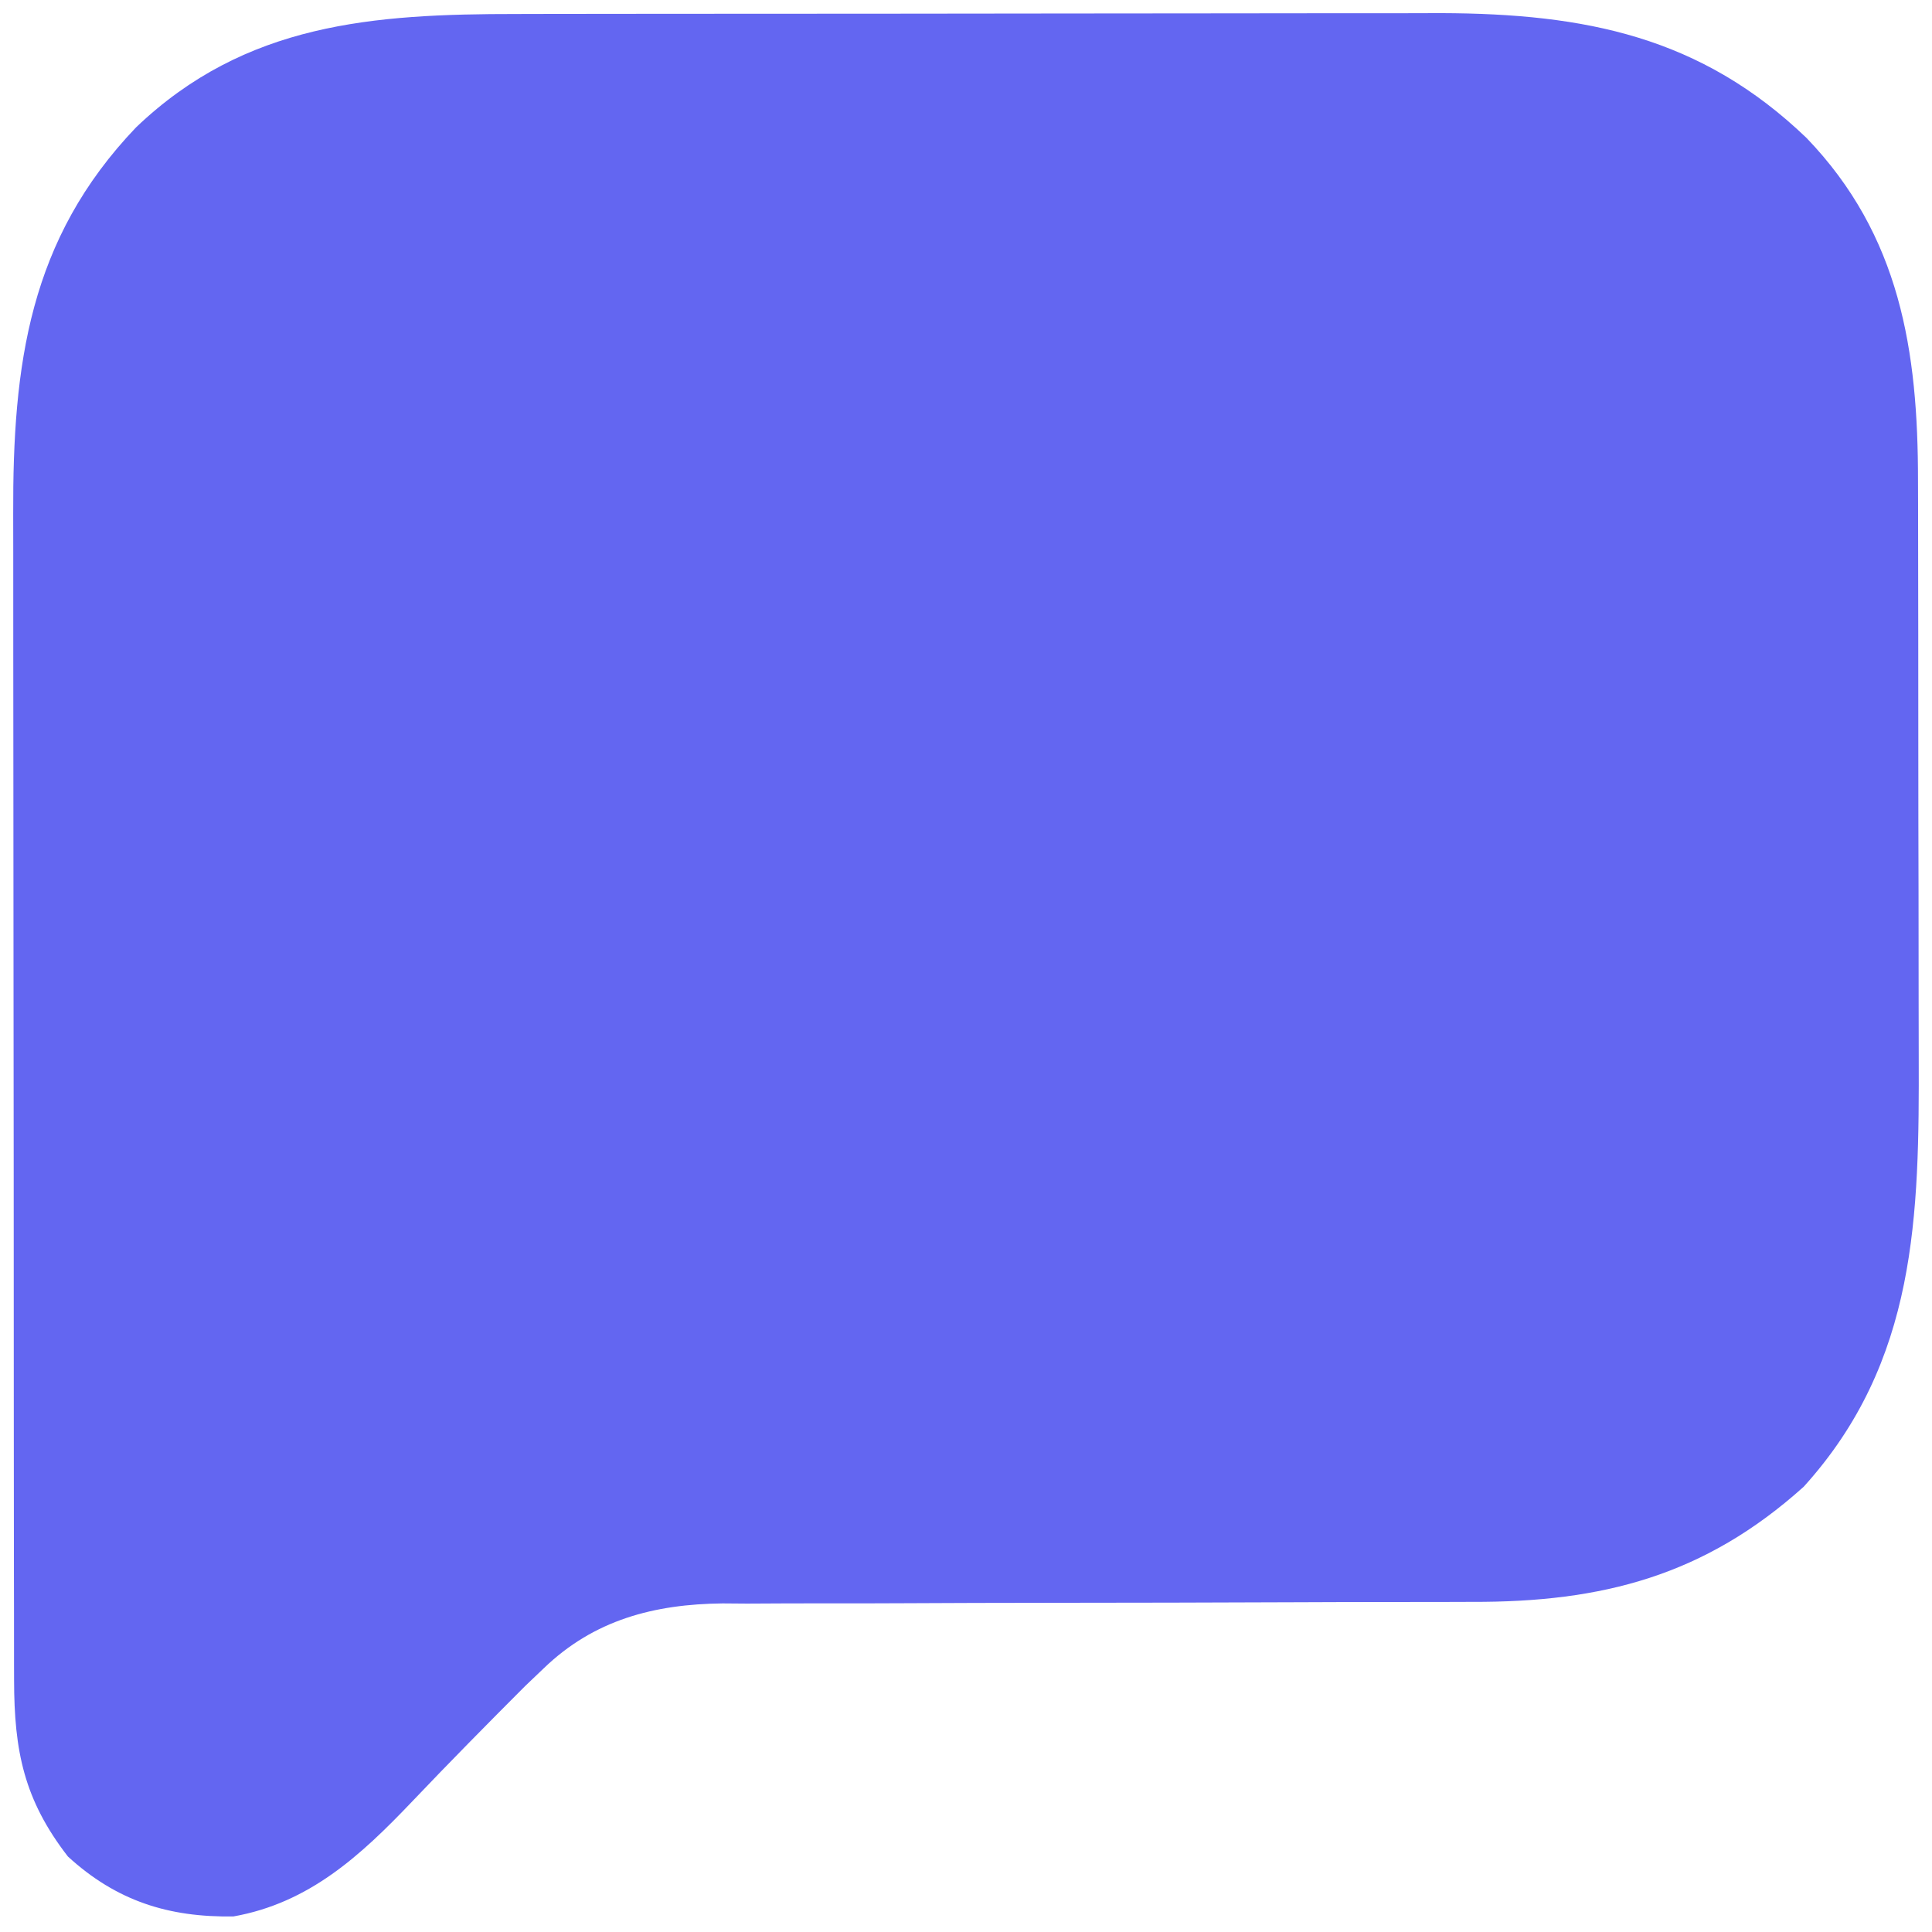
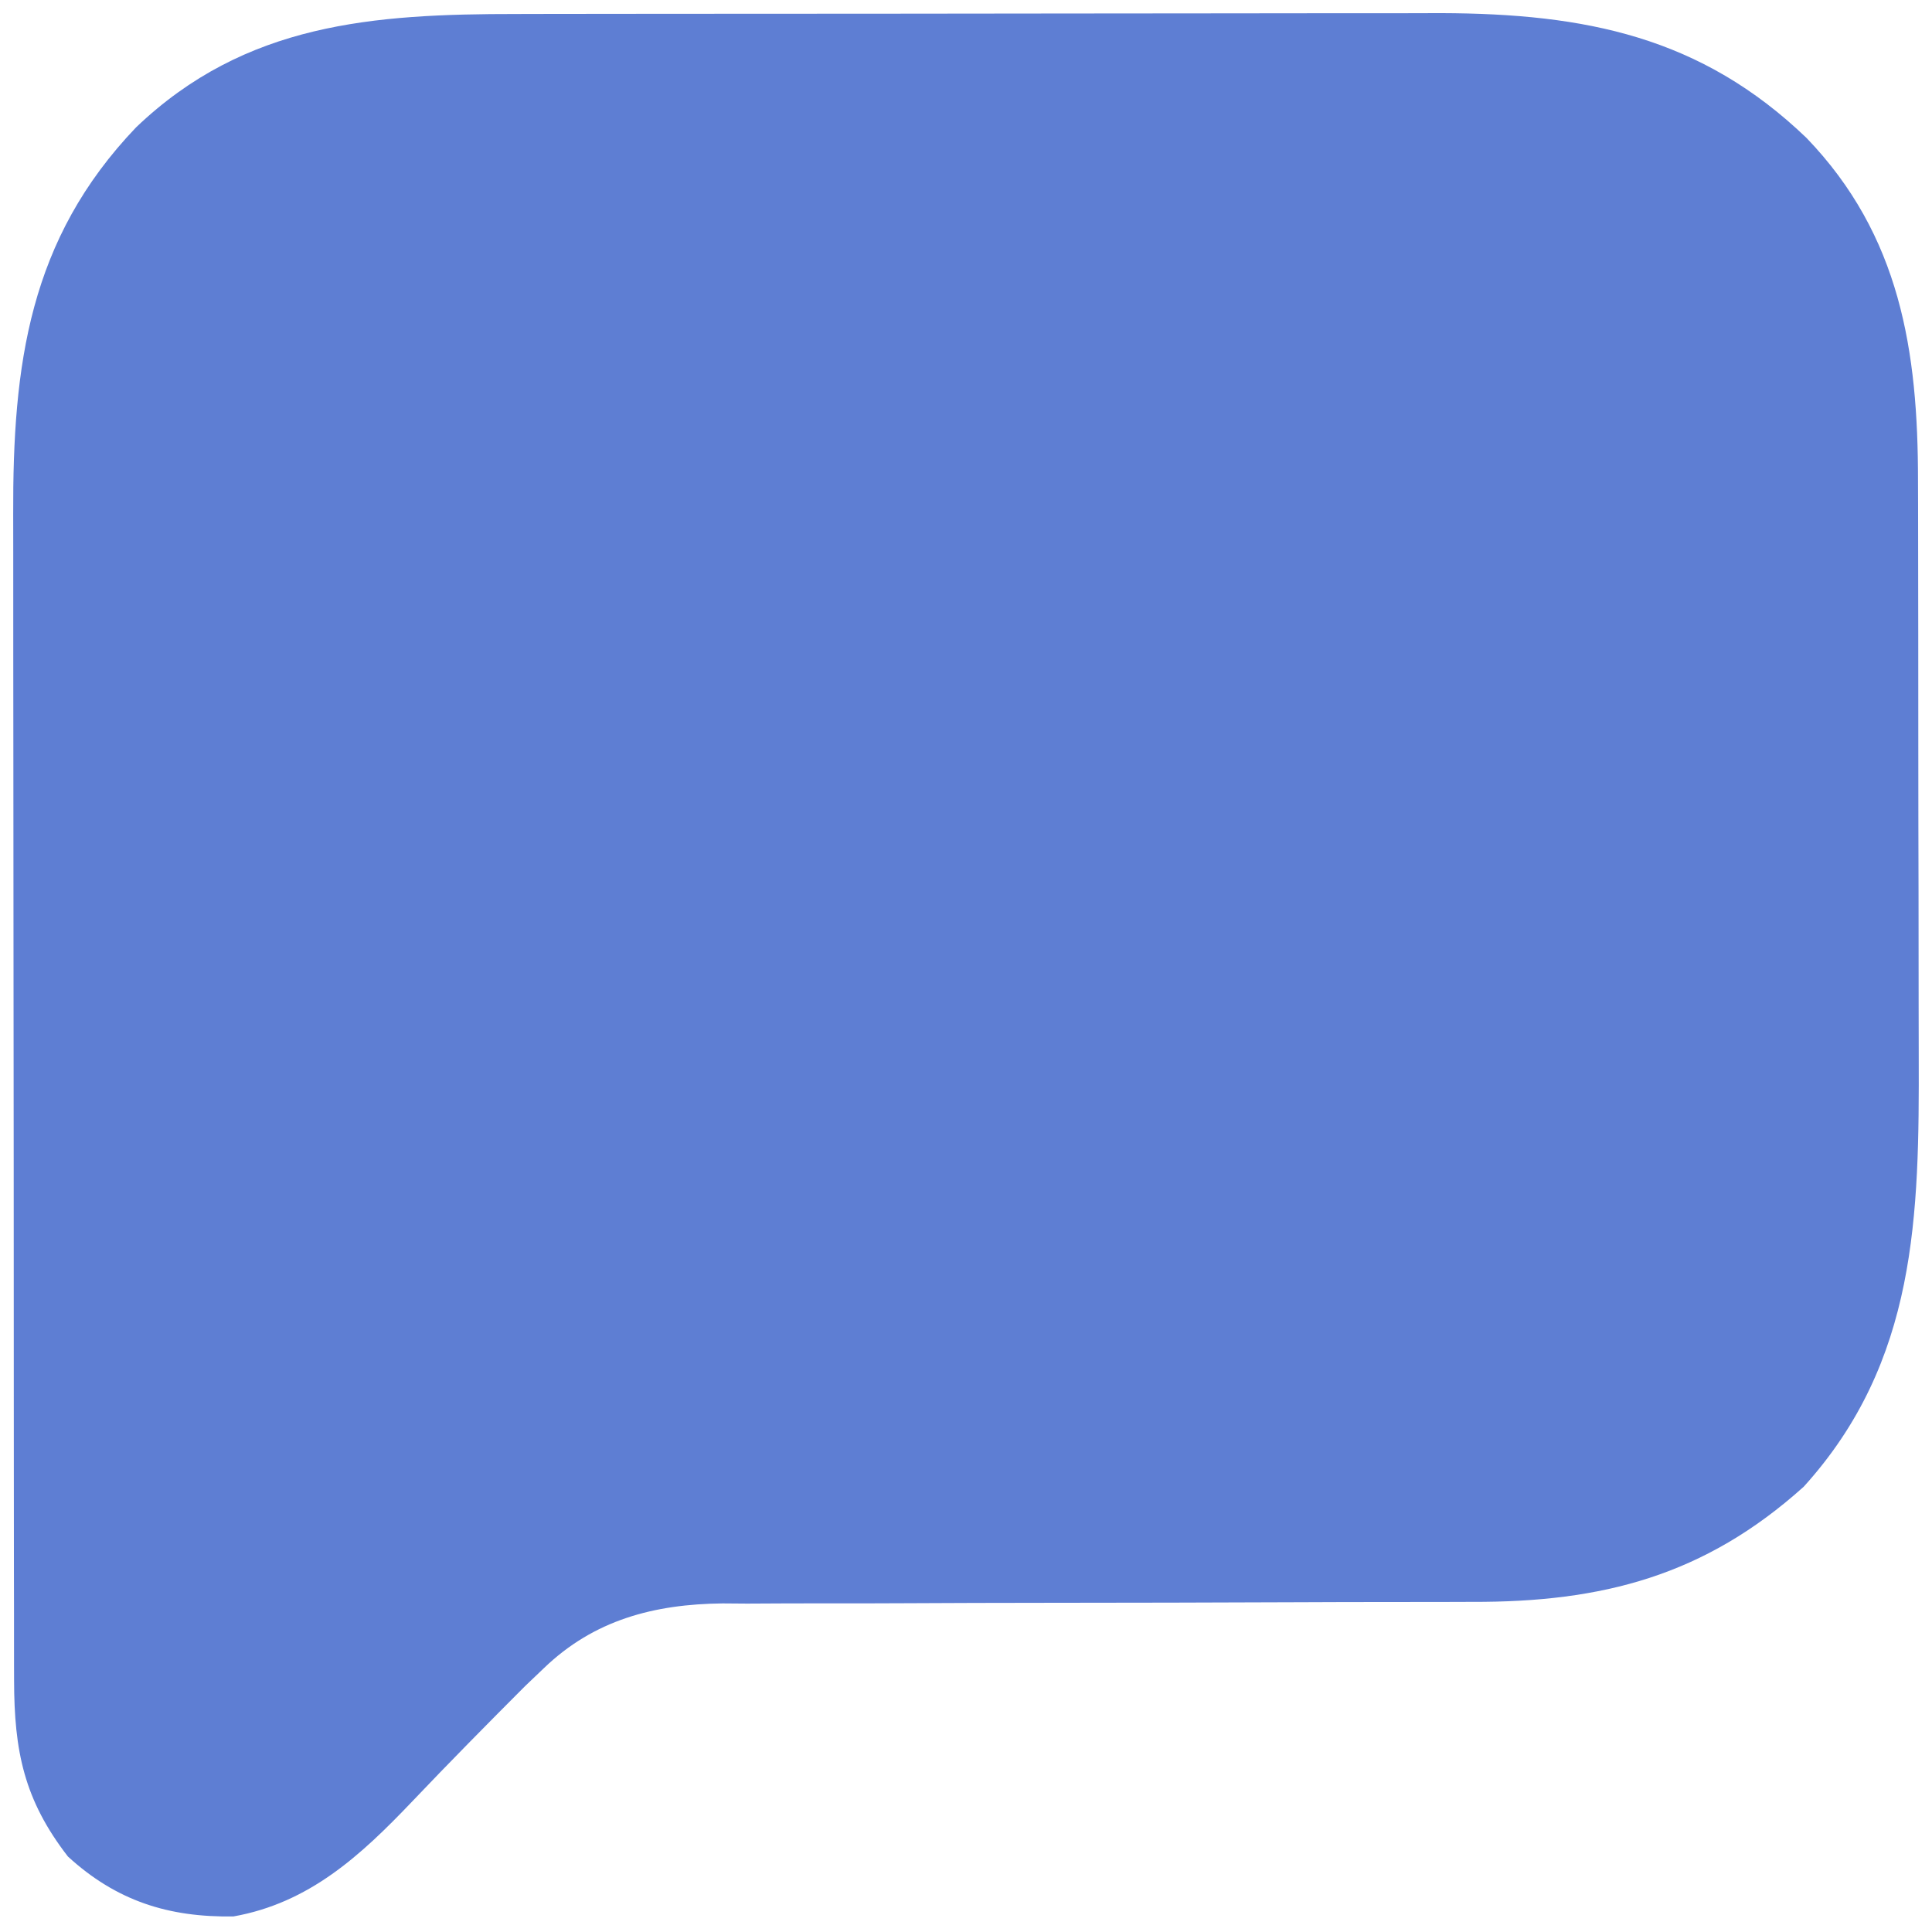
<svg xmlns="http://www.w3.org/2000/svg" width="456" height="456" viewBox="0 0 256 256" version="1.1">
-   <path d="M0 0 C1.437 -0.003 2.874 -0.006 4.311 -0.01 C8.187 -0.019 12.063 -0.021 15.939 -0.022 C18.369 -0.023 20.798 -0.025 23.228 -0.027 C31.725 -0.037 40.222 -0.041 48.719 -0.04 C56.604 -0.039 64.49 -0.05 72.375 -0.066 C79.175 -0.079 85.974 -0.084 92.774 -0.084 C96.822 -0.083 100.869 -0.086 104.917 -0.097 C108.729 -0.107 112.541 -0.106 116.353 -0.099 C118.395 -0.098 120.436 -0.106 122.478 -0.115 C141.527 -0.051 156.873 2.976 170.88 16.43 C183.301 29.343 185.654 44.655 185.646 61.875 C185.65 62.909 185.653 63.942 185.656 65.008 C185.666 68.402 185.668 71.797 185.669 75.192 C185.672 77.57 185.676 79.947 185.679 82.324 C185.685 87.3 185.687 92.277 185.686 97.253 C185.686 103.602 185.7 109.951 185.717 116.3 C185.728 121.209 185.73 126.118 185.73 131.027 C185.731 133.366 185.735 135.705 185.743 138.045 C185.807 159.18 185.54 178.54 170.501 195.145 C157.378 206.947 143.792 210.467 126.509 210.401 C124.775 210.406 124.775 210.406 123.006 210.412 C120.513 210.418 118.019 210.421 115.526 210.42 C111.574 210.419 107.622 210.431 103.669 210.449 C92.438 210.495 81.207 210.52 69.976 210.526 C63.757 210.53 57.538 210.548 51.319 210.581 C48.038 210.598 44.757 210.605 41.476 210.598 C37.815 210.591 34.154 210.609 30.493 210.631 C29.423 210.623 28.352 210.615 27.249 210.606 C18.206 210.705 10.222 212.772 3.563 219.192 C2.738 219.979 1.913 220.766 1.063 221.577 C-3.972 226.624 -8.982 231.696 -13.895 236.863 C-20.719 244.022 -27.523 250.295 -37.562 252.083 C-46.162 252.219 -53.066 250.035 -59.499 244.145 C-65.31 236.641 -66.62 230.185 -66.633 220.792 C-66.635 220.073 -66.637 219.354 -66.64 218.614 C-66.646 216.217 -66.645 213.819 -66.644 211.422 C-66.647 209.699 -66.651 207.975 -66.654 206.252 C-66.663 201.576 -66.666 196.9 -66.666 192.224 C-66.667 189.298 -66.669 186.372 -66.672 183.446 C-66.681 173.225 -66.685 163.005 -66.684 152.784 C-66.684 143.28 -66.694 133.776 -66.71 124.271 C-66.723 116.095 -66.729 107.919 -66.728 99.743 C-66.728 94.867 -66.73 89.992 -66.741 85.116 C-66.751 80.524 -66.751 75.931 -66.744 71.339 C-66.742 69.663 -66.745 67.986 -66.751 66.31 C-66.818 46.458 -64.66 29.869 -50.472 15.024 C-35.986 1.168 -18.993 -0.008 0 0 Z " fill="#6366f1" transform="translate(68.49902,1.854736)" />
+   <path d="M0 0 C1.437 -0.003 2.874 -0.006 4.311 -0.01 C8.187 -0.019 12.063 -0.021 15.939 -0.022 C18.369 -0.023 20.798 -0.025 23.228 -0.027 C31.725 -0.037 40.222 -0.041 48.719 -0.04 C56.604 -0.039 64.49 -0.05 72.375 -0.066 C79.175 -0.079 85.974 -0.084 92.774 -0.084 C96.822 -0.083 100.869 -0.086 104.917 -0.097 C108.729 -0.107 112.541 -0.106 116.353 -0.099 C118.395 -0.098 120.436 -0.106 122.478 -0.115 C141.527 -0.051 156.873 2.976 170.88 16.43 C183.301 29.343 185.654 44.655 185.646 61.875 C185.65 62.909 185.653 63.942 185.656 65.008 C185.666 68.402 185.668 71.797 185.669 75.192 C185.672 77.57 185.676 79.947 185.679 82.324 C185.685 87.3 185.687 92.277 185.686 97.253 C185.686 103.602 185.7 109.951 185.717 116.3 C185.728 121.209 185.73 126.118 185.73 131.027 C185.731 133.366 185.735 135.705 185.743 138.045 C185.807 159.18 185.54 178.54 170.501 195.145 C157.378 206.947 143.792 210.467 126.509 210.401 C124.775 210.406 124.775 210.406 123.006 210.412 C120.513 210.418 118.019 210.421 115.526 210.42 C111.574 210.419 107.622 210.431 103.669 210.449 C92.438 210.495 81.207 210.52 69.976 210.526 C63.757 210.53 57.538 210.548 51.319 210.581 C48.038 210.598 44.757 210.605 41.476 210.598 C37.815 210.591 34.154 210.609 30.493 210.631 C29.423 210.623 28.352 210.615 27.249 210.606 C18.206 210.705 10.222 212.772 3.563 219.192 C2.738 219.979 1.913 220.766 1.063 221.577 C-3.972 226.624 -8.982 231.696 -13.895 236.863 C-20.719 244.022 -27.523 250.295 -37.562 252.083 C-46.162 252.219 -53.066 250.035 -59.499 244.145 C-65.31 236.641 -66.62 230.185 -66.633 220.792 C-66.635 220.073 -66.637 219.354 -66.64 218.614 C-66.646 216.217 -66.645 213.819 -66.644 211.422 C-66.647 209.699 -66.651 207.975 -66.654 206.252 C-66.663 201.576 -66.666 196.9 -66.666 192.224 C-66.667 189.298 -66.669 186.372 -66.672 183.446 C-66.681 173.225 -66.685 163.005 -66.684 152.784 C-66.684 143.28 -66.694 133.776 -66.71 124.271 C-66.723 116.095 -66.729 107.919 -66.728 99.743 C-66.728 94.867 -66.73 89.992 -66.741 85.116 C-66.751 80.524 -66.751 75.931 -66.744 71.339 C-66.742 69.663 -66.745 67.986 -66.751 66.31 C-66.818 46.458 -64.66 29.869 -50.472 15.024 C-35.986 1.168 -18.993 -0.008 0 0 Z " fill="#5e7ed3" transform="translate(68.49902,1.854736)" />
</svg>
